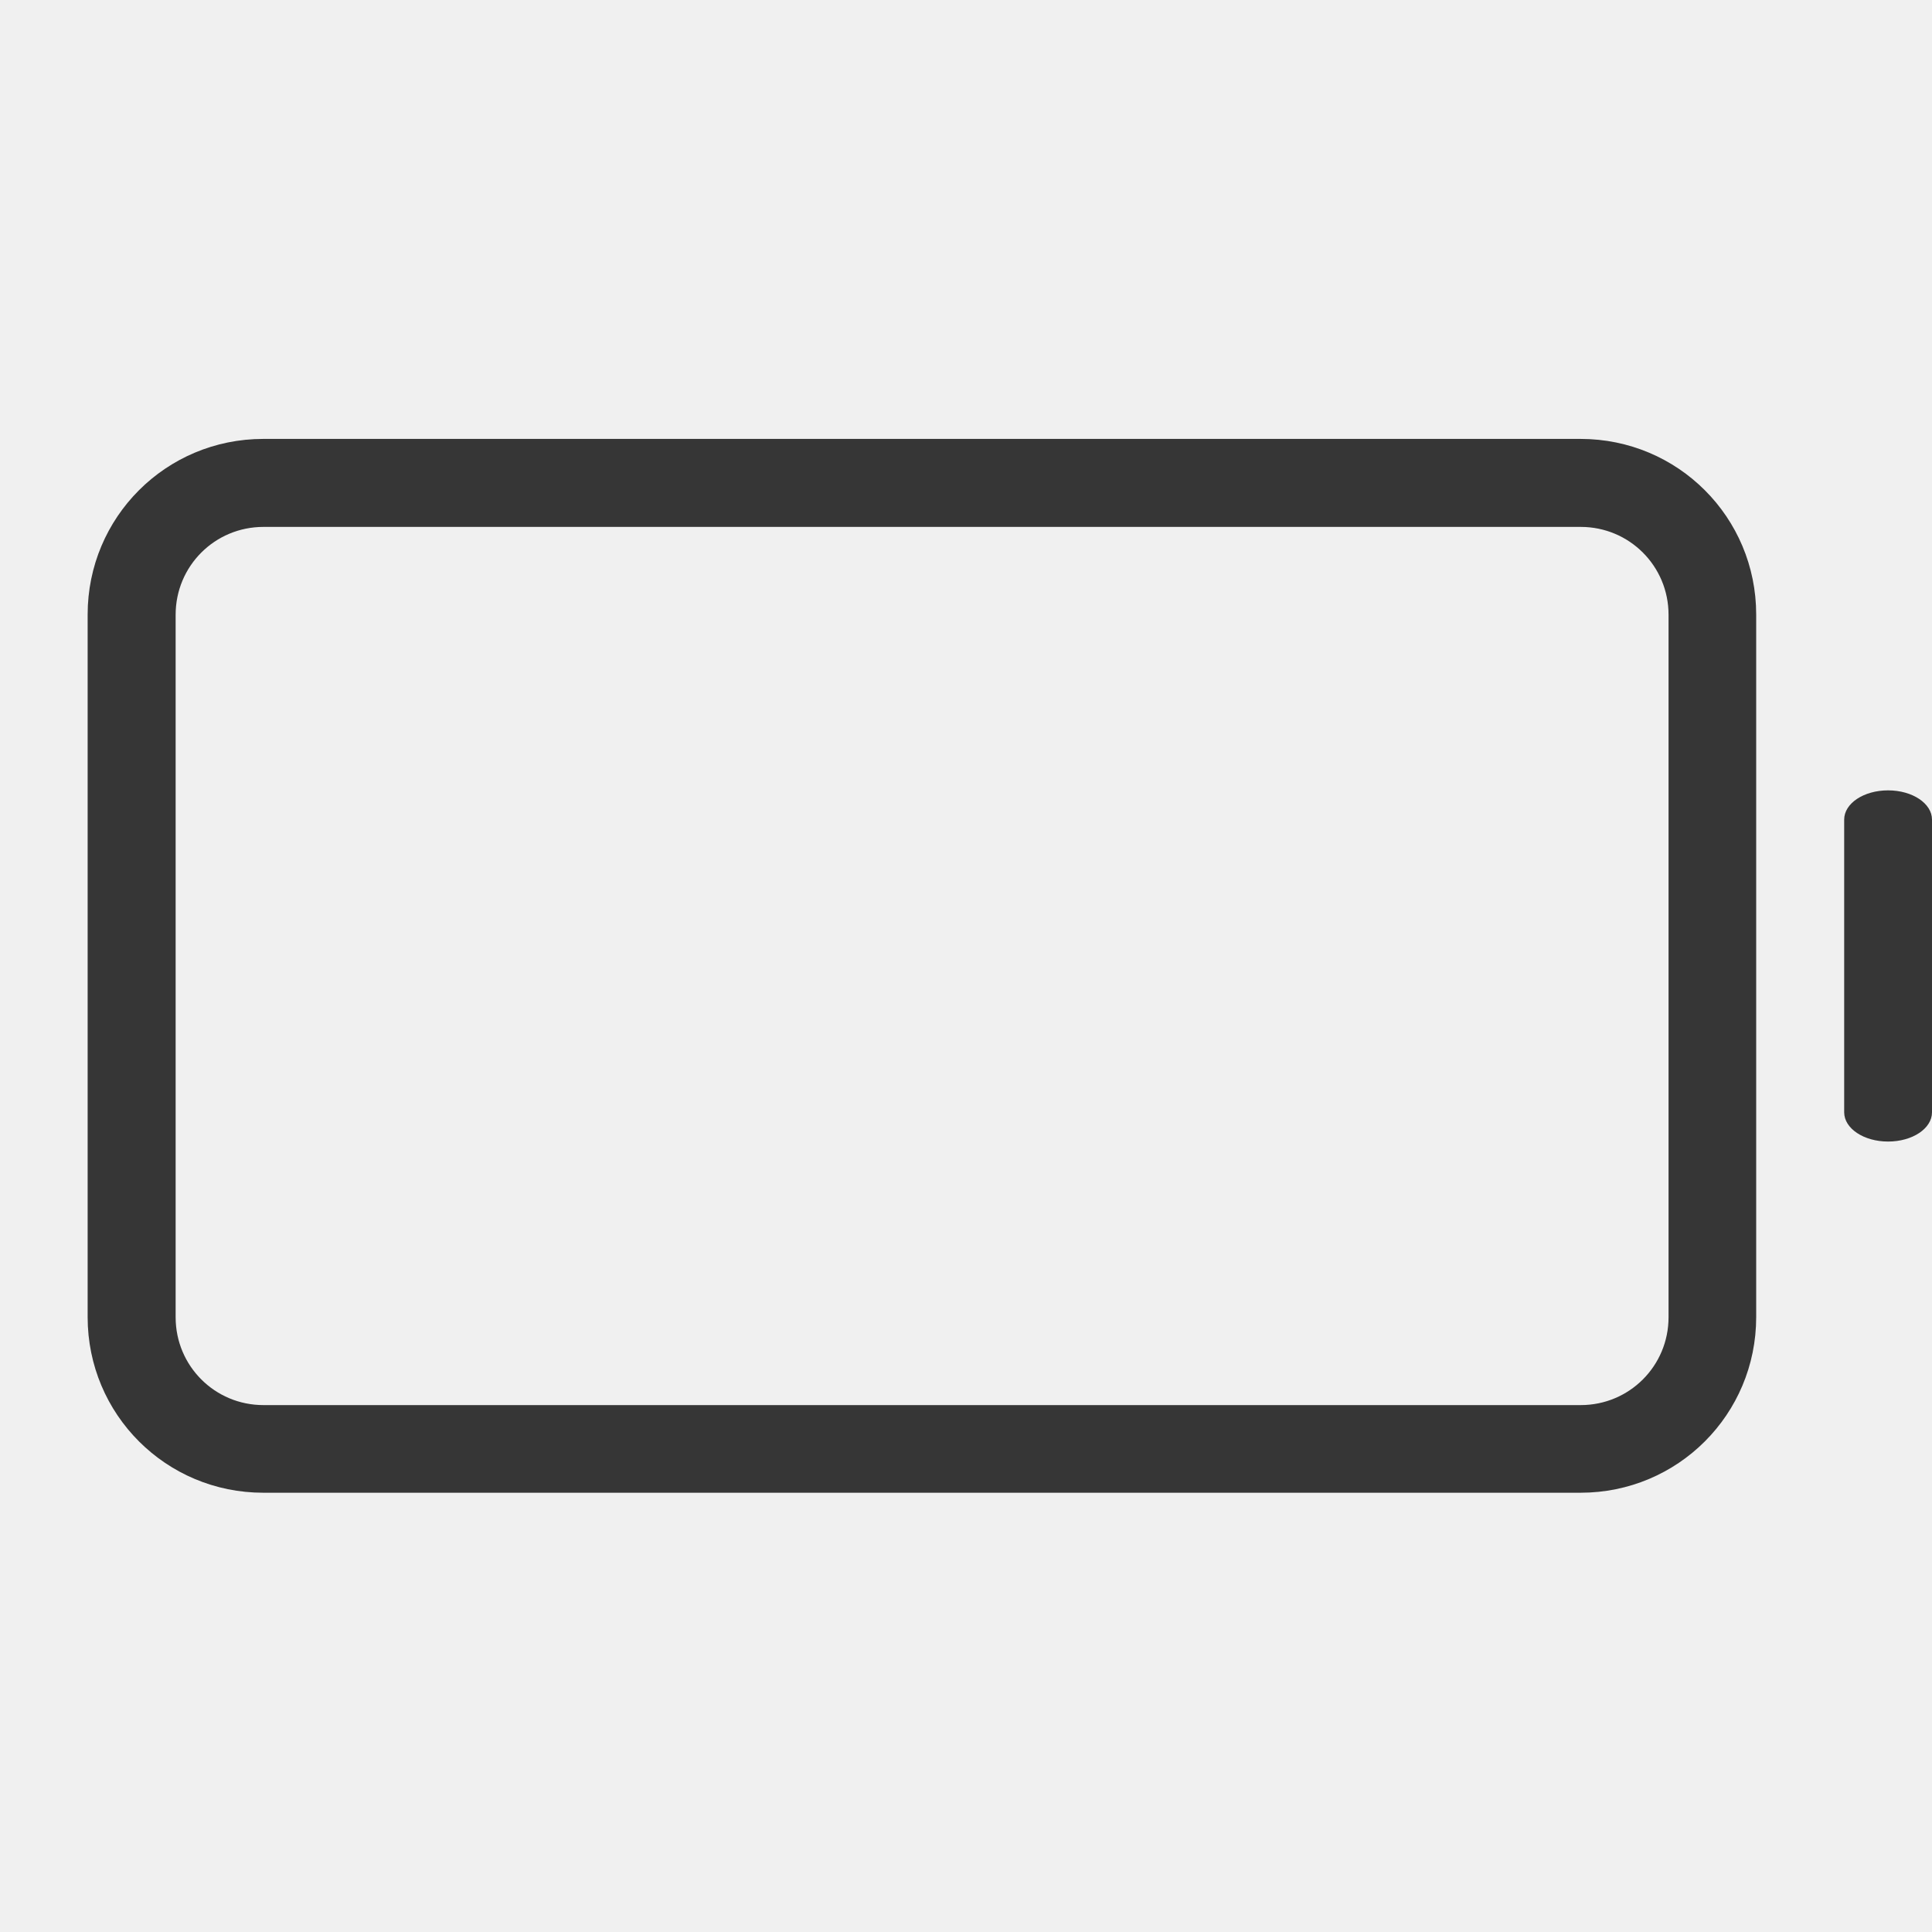
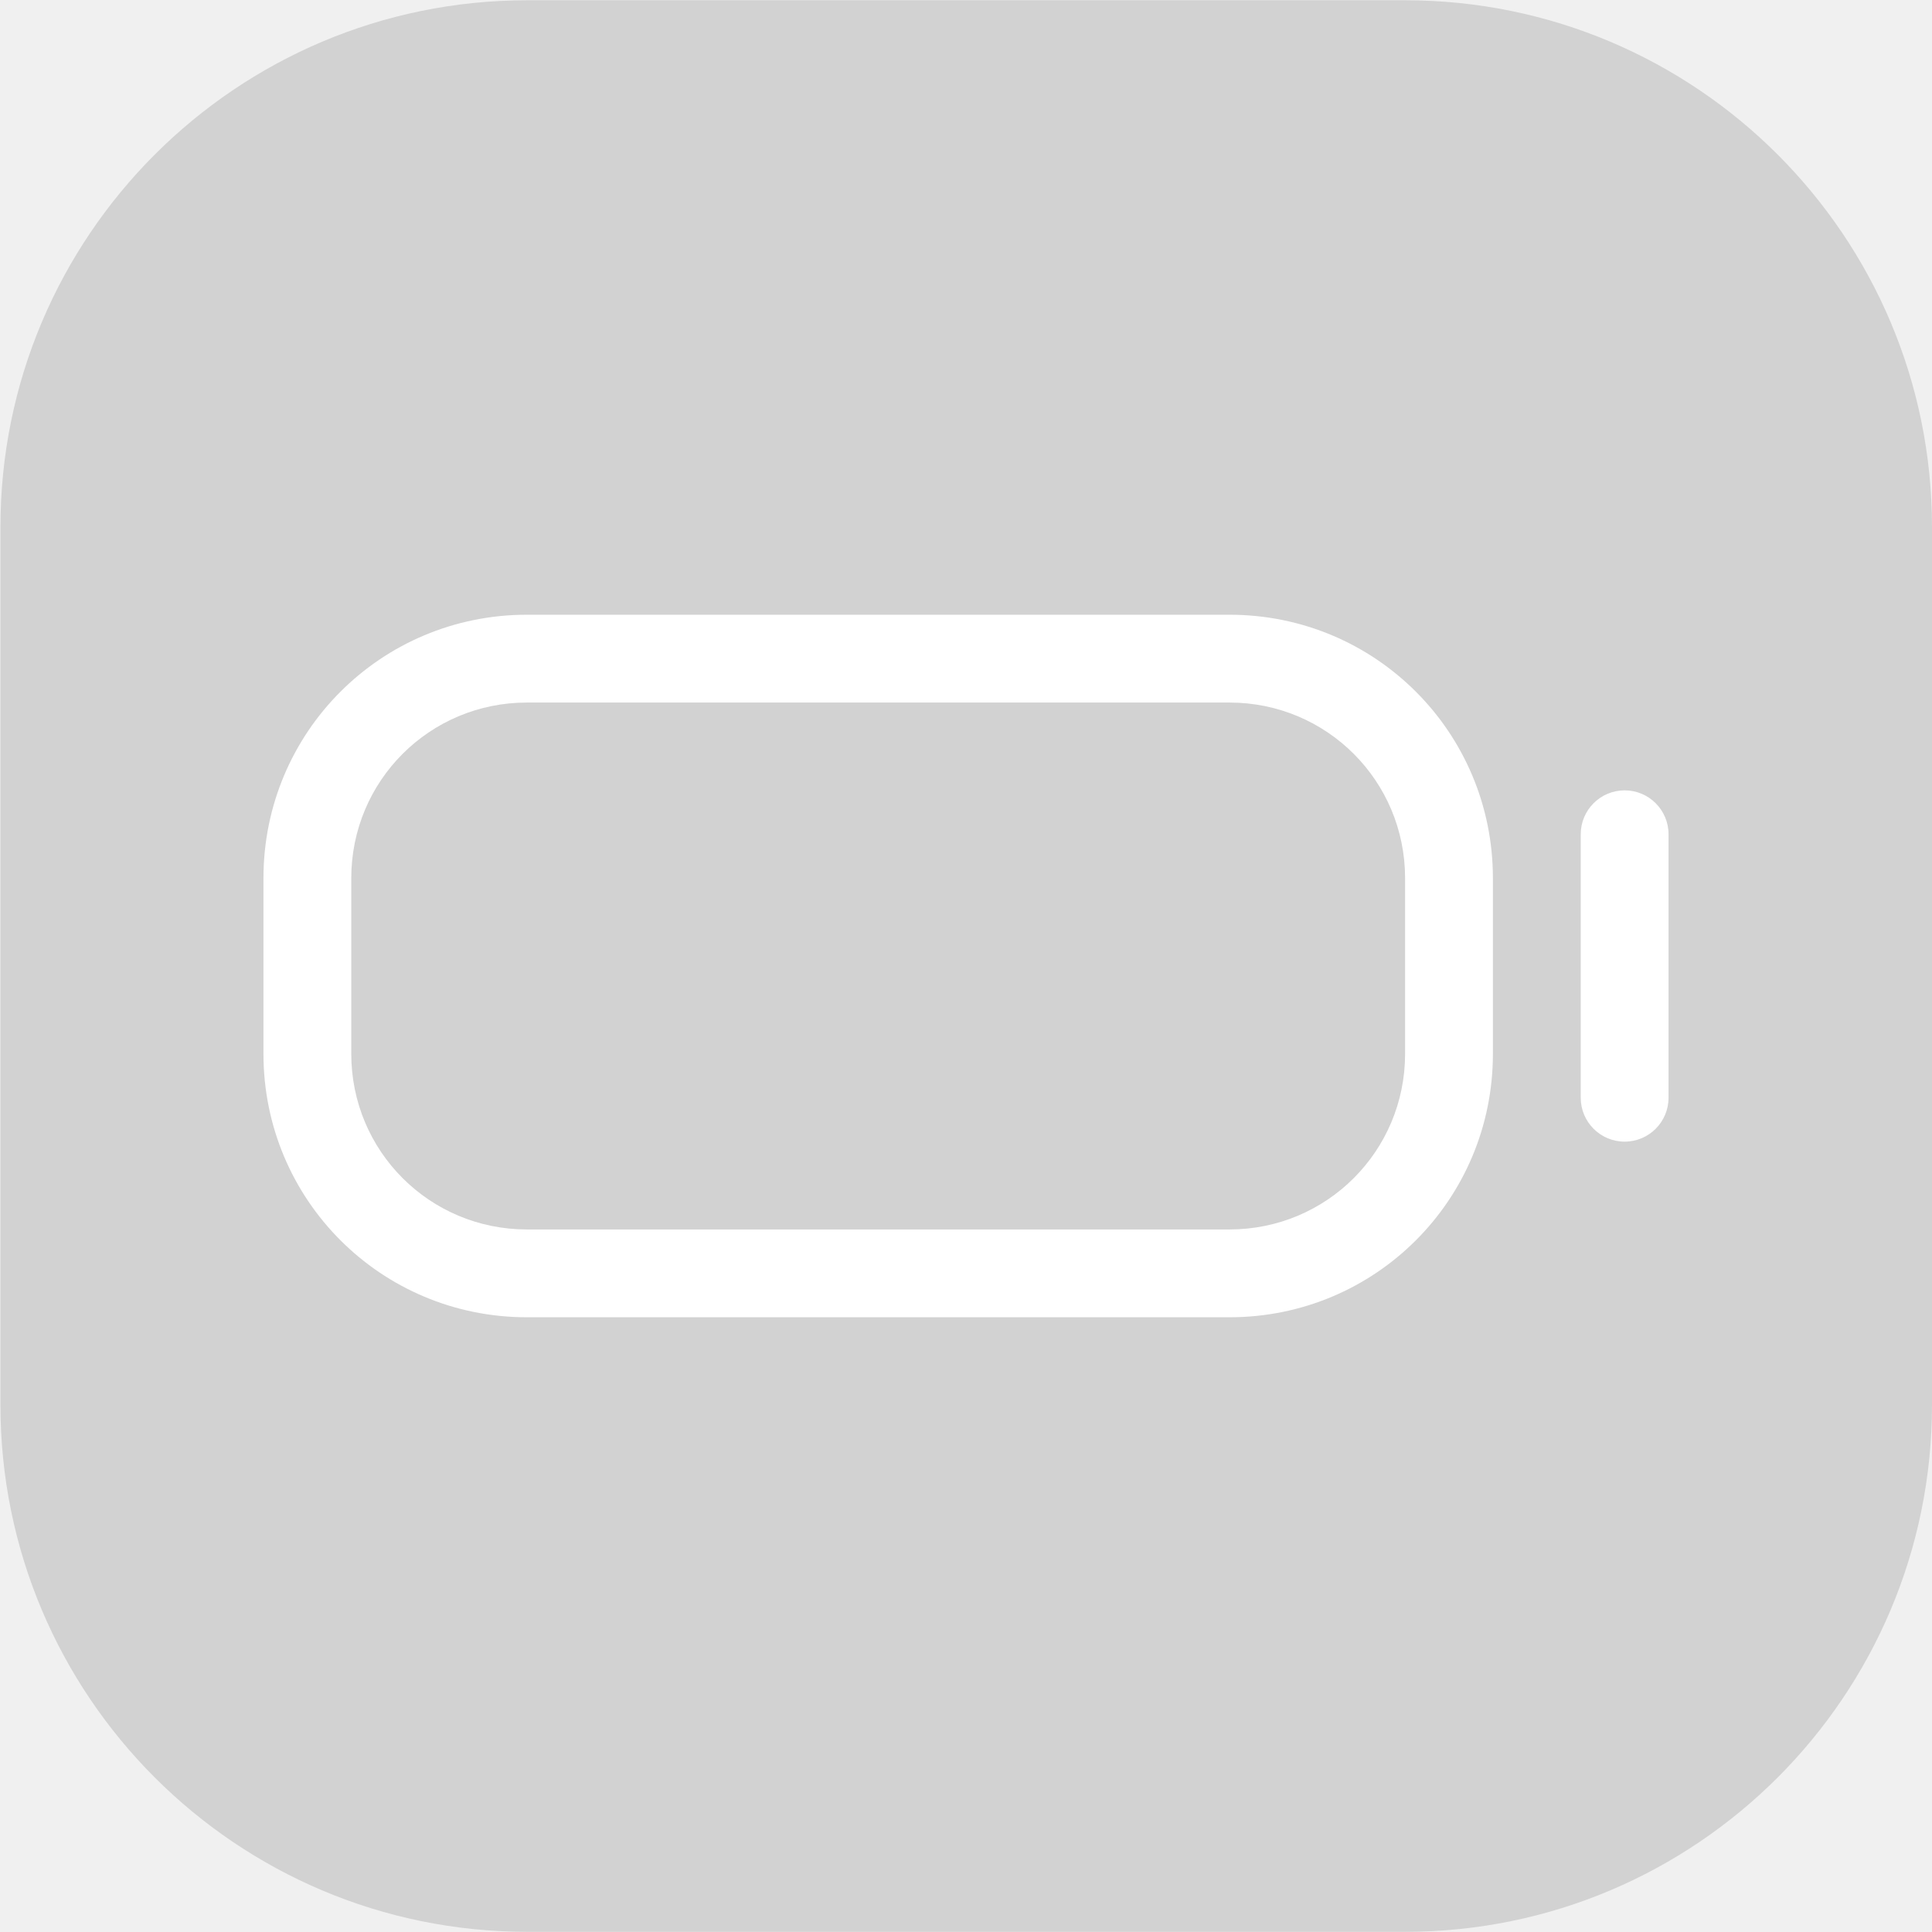
- <svg xmlns="http://www.w3.org/2000/svg" id="svg7229" width="22" height="22" version="1.1">
-   <defs id="defs8">
-     <style id="current-color-scheme" type="text/css">.ColorScheme-Text { color:#363636; } .ColorScheme-Highlight { color:#5294e2; } .ColorScheme-ButtonBackground { color:#5c616c; }</style>
+ <svg xmlns="http://www.w3.org/2000/svg" id="svg120" viewBox="0 0 22 22" version="1.0" height="22" width="22">
+   <defs id="defs5">
+     <style type="text/css" id="current-color-scheme"> .ColorScheme-Text { color:#363636; } </style>
  </defs>
-   <g id="22-22-AcAdapter" transform="translate(-236.54,-397.5)">
-     <path id="rect4185-5" d="m236.54 426.5h22v22h-22z" fill="none" />
-     <path id="path4600" transform="translate(214.54,404.5)" d="m34 30a3 3 0 0 0-2.826 2h-1.174v2h1.176a3 3 0 0 0 2.824 2v-1h2v-1h-2v-2h2v-1h-2z" fill="#4caf50" />
+   <g fill="currentColor" transform="translate(-154.45 -379.51)" class="ColorScheme-Text" id="Fill100">
+     <rect opacity="0" ry="0" rx="0" height="32" width="32" y="336.51" x="189.44" id="rect1022" />
+     <rect ry="2" rx="2" height="10" width="22" y="347.51" x="193.44" id="rect1028" style="fill:#ffffff;fill-opacity:1" />
  </g>
-   <g id="AcAdapter" transform="translate(-166.54,-278.5)">
-     <path id="rect4470" d="m150.54 428.5h32v32h-32z" fill="none" />
-     <g id="g4600">
-       <path id="path4472" transform="translate(214.54,404.5)" d="m-48 37a3 3 0 0 0-2.826 2h-1.174v2h1.176a3 3 0 0 0 2.824 2v-1h2v-1h-2v-2h2v-1h-2z" fill="#4caf50" />
+   <g fill="currentColor" transform="translate(-114.45,-379.51)" class="ColorScheme-Text" id="Fill90">
+     <rect opacity="0" ry="0" rx="0" height="32" width="32" y="336.51" x="189.44" id="rect1042" />
+     <rect ry="2" rx="2" height="10" width="20" y="347.51" x="193.44" id="rect1044" style="fill:#ffffff;fill-opacity:1" />
+   </g>
+   <g fill="currentColor" transform="translate(-79.45,-379.51)" class="ColorScheme-Text" id="Fill80">
+     <rect opacity="0" ry="0" rx="0" height="32" width="32" y="336.51" x="189.44" id="rect1048" />
+     <rect ry="2" rx="2" height="10" width="18" y="347.51" x="193.44" id="rect1050" style="fill:#ffffff;fill-opacity:1" />
+   </g>
+   <g fill="currentColor" transform="translate(-40.45,-379.51)" class="ColorScheme-Text" id="Fill70">
+     <rect opacity="0" ry="0" rx="0" height="32" width="32" y="336.51" x="189.44" id="rect1054" />
+     <rect ry="2" rx="2" height="10" width="16" y="347.51" x="193.44" id="rect1056" style="fill:#ffffff;fill-opacity:1" />
+   </g>
+   <g fill="currentColor" transform="translate(-4.45,-379.51)" class="ColorScheme-Text" id="Fill60">
+     <rect opacity="0" ry="0" rx="0" height="32" width="32" y="336.51" x="189.44" id="rect1060" />
+     <rect ry="2" rx="2" height="10" width="14" y="347.51" x="193.44" id="rect1062" style="fill:#ffffff;fill-opacity:1" />
+   </g>
+   <g fill="currentColor" transform="translate(30.55,-379.51)" class="ColorScheme-Text" id="Fill50">
+     <rect opacity="0" ry="0" rx="0" height="32" width="32" y="336.51" x="189.44" id="rect1066" />
+     <rect ry="2" rx="2" height="10" width="12" y="347.51" x="193.44" id="rect1068" style="fill:#ffffff;fill-opacity:1" />
+   </g>
+   <g fill="currentColor" transform="translate(70.55,-379.51)" class="ColorScheme-Text" id="Fill40">
+     <rect opacity="0" ry="0" rx="0" height="32" width="32" y="336.51" x="189.44" id="rect1072" />
+     <rect ry="2" rx="2" height="10" width="10" y="347.51" x="193.44" id="rect1074" style="fill:#ffffff;fill-opacity:1" />
+   </g>
+   <g fill="currentColor" transform="translate(105.55,-379.51)" class="ColorScheme-Text" id="Fill30">
+     <rect opacity="0" ry="0" rx="0" height="32" width="32" y="336.51" x="189.44" id="rect1078" />
+     <rect ry="2" rx="2" height="10" width="8" y="347.51" x="193.44" id="rect1080" style="fill:#ffffff;fill-opacity:1" />
+   </g>
+   <g fill="currentColor" transform="translate(137.55,-379.51)" class="ColorScheme-Text" id="Fill20">
+     <rect opacity="0" ry="0" rx="0" height="32" width="32" y="336.51" x="189.44" id="rect1084" />
+     <rect ry="2" rx="2" height="10" width="6" y="347.51" x="193.44" id="rect1086" style="fill:#ffffff;fill-opacity:1" />
+   </g>
+   <g fill="currentColor" transform="translate(-210.54,-400.51)" class="ColorScheme-Text" id="battery-ups" style="fill:#ffffff;fill-opacity:1">
+     <g transform="translate(1,27)" id="g297" style="fill:#ffffff;fill-opacity:1">
+       <path opacity="0.5" d="m -139,-36 c -2.216,0 -4,1.784 -4,4 v 6 c 0,2.216 1.784,4 4,4 h 18 c 2.216,0 4,-1.784 4,-4 v -6 c 0,-2.216 -1.784,-4 -4,-4 z m 0,1 h 11 l -7,7 h 5 l -2.5,5 h -6.5 c -1.662,0 -3,-1.338 -3,-3 v -6 c 0,-1.662 1.338,-3 3,-3 z m 11.5,0 h 6.5 c 1.662,0 3,1.338 3,3 v 6 c 0,1.662 -1.338,3 -3,3 h -11 l 7,-7 h -5 z m 11.5,4 v 4 a 2,2 0 0 0 2,-2 2,2 0 0 0 -2,-2 z" transform="translate(213.54,377.51)" id="path275" style="fill:#ffffff;fill-opacity:1" />
+       <path d="m -139,-34 c -1.108,0 -2,0.892 -2,2 v 6 c 0,1.108 0.892,2 2,2 h 5.883 l 1.5,-3 H -135 c -0.891,-3.51e-4 -1.337,-1.077 -0.707,-1.707 l 5.293,-5.293 z m 12.117,0 -1.5,3 h 3.383 c 0.891,3.51e-4 1.337,1.077 0.707,1.707 l -5.293,5.293 h 8.586 c 1.108,0 2,-0.892 2,-2 v -6 c 0,-1.108 -0.892,-2 -2,-2 z" transform="translate(213.54,377.51)" id="rect281" style="fill:#ffffff;fill-opacity:1" />
+     </g>
+     <rect opacity="0" ry="0" rx="0" height="32" width="32" y="359.51" x="69.536" id="rect1110" style="fill:#ffffff;fill-opacity:1" />
+   </g>
+   <g transform="translate(-166.54,-471.51)" id="Unavailable">
+     <path fill="none" d="m118.54 428.5h32v32h-32z" id="rect4480" />
+     <g id="g4580">
+       <rect fill="#f44336" ry="6" rx="6" height="12" width="12" y="446.5" x="139.54" id="rect4577" />
+       <path fill="currentColor" d="m148.36 450.38-0.707-0.707-2.121 2.121-2.121-2.121-0.707 0.707 2.121 2.121-2.121 2.121 0.707 0.707 2.121-2.122 2.121 2.122 0.707-0.707-2.121-2.121z" class="ColorScheme-Text" id="rect4622-0" style="fill:#ffffff;fill-opacity:1" />
    </g>
  </g>
-   <g id="Unavailable" transform="translate(-96.41 -277.67)">
-     <path id="rect4480" d="m118.54 428.5h32v32h-32z" fill="none" />
-     <g id="g4580">
-       <rect id="rect4577" x="128.54" y="439.5" width="10" height="10" rx="5" ry="5" fill="#f44336" />
-       <path id="rect4622-0" class="ColorScheme-Background" d="m136.36 442.38-0.707-0.707-2.121 2.121-2.121-2.121-0.707 0.707 2.121 2.121-2.121 2.121 0.707 0.707 2.121-2.122 2.121 2.122 0.707-0.707-2.121-2.121z" fill="#ffffff" />
+   <g transform="translate(-300.54,-433.51)" id="22-22-Unavailable">
+     <path fill="none" d="m258.54 426.5h22v22h-22z" id="rect4614" />
+     <g id="g4631">
+       <rect fill="#f44336" ry="4.5" rx="4.5" height="9" width="9" y="439.5" x="271.54" id="rect4577-9-1" />
+       <path fill="currentColor" color="#eff0f1" d="m277.89 442.77-0.619-0.619-1.238 1.238-1.238-1.238-0.619 0.619 1.238 1.238-1.238 1.237 0.619 0.619 1.238-1.237 1.237 1.237 0.619-0.619-1.237-1.237z" class="ColorScheme-Text" id="rect4622" style="fill:#ffffff;fill-opacity:1" />
    </g>
  </g>
-   <g id="22-22-Fill100" transform="matrix(3.7795 0 0 3.7795 -215 -202.52)">
-     <rect id="rect203" x="64.823" y="53.583" width="5.821" height="5.821" opacity="0" />
-     <g id="g211" class="ColorScheme-Text" fill="currentColor">
-       <path id="rect209" d="m65.882 55.436h3.44c0.147 0 0.265 0.118 0.265 0.265v1.587c0 0.147-0.118 0.265-0.265 0.265h-3.44c-0.147 0-0.265-0.118-0.265-0.265v-1.587c0-0.147 0.118-0.265 0.265-0.265z" stroke-width="1.24" />
-     </g>
+   <rect style="clip-rule:evenodd;fill:#ffffff;fill-opacity:0;fill-rule:evenodd;stroke-width:0.546;stroke-linejoin:round;stroke-miterlimit:1.414" id="rect817-1" width="22" height="22" x="0.003" y="28.998" />
+   <g id="22-22-Battery">
+     <rect ry="6" y="0.003" x="0.005" height="21.995" width="21.995" id="rect990" style="opacity:0.8;fill:#000000;fill-opacity:0.16;stroke-width:0.471;stroke-linecap:round" />
+     <rect id="rect181" x="-6.7138672e-06" y="9.7656248e-06" width="22" height="22" rx="0" ry="0" opacity="0" style="color:#363636;fill:#363636" />
+     <path d="M 6,7 C 4.338,7 3,8.338 3,10 v 2 c 0,1.662 1.338,3 3,3 h 8 c 1.662,0 3,-1.338 3,-3 V 10 C 17,8.338 15.662,7 14,7 Z m 0,1 h 8 c 1.108,0 2,0.892 2,2 v 2 c 0,1.108 -0.892,2 -2,2 H 6 C 4.892,14 4,13.108 4,12 V 10 C 4,8.892 4.892,8 6,8 Z" id="rect189" style="color:#363636;fill:#ffffff;fill-opacity:1" />
+     <rect ry="0.5" y="9" x="18" height="4" width="1" id="rect979" style="fill:#ffffff;fill-opacity:1;stroke:none;stroke-width:0.816;stroke-linecap:round" />
  </g>
-   <g id="22-22-Unavailable" transform="rotate(90,354.52,124.98)">
-     <path id="rect4614" d="m258.54 426.5h22v22h-22z" fill="none" />
-     <g id="g4631">
-       <rect id="rect4577-9-1" x="265.54" y="434.5" width="8" height="8" rx="4" ry="4" fill="#f44336" />
-       <path id="rect4622" d="m271.66 437.09-0.707-0.707-1.414 1.414-1.414-1.414-0.707 0.707 1.414 1.414-1.414 1.414 0.707 0.707 1.414-1.414 1.414 1.414 0.707-0.707-1.414-1.414z" fill="#ffffff" />
-     </g>
+   <g id="Battery">
+     <path d="m 3,-34 c -2.216,0 -4,1.784 -4,4 v 6 c 0,2.216 1.784,4 4,4 h 18 c 2.216,0 4,-1.784 4,-4 v -6 c 0,-2.216 -1.784,-4 -4,-4 z m 0,1 h 18 c 1.662,0 3,1.338 3,3 v 6 c 0,1.662 -1.338,3 -3,3 H 3 c -1.662,0 -3,-1.338 -3,-3 v -6 c 0,-1.662 1.338,-3 3,-3 z" id="rect168" style="color:#363636;fill:#ffffff;fill-opacity:1" />
+     <rect opacity="0" ry="0" rx="0" height="32" width="32" y="-43" x="-3" id="rect148" style="color:#363636;fill:#363636" />
+     <rect ry="0.5" y="-30" x="26" height="6" width="1" id="rect991" style="fill:#ffffff;fill-opacity:1;stroke:none;stroke-width:0.655;stroke-linecap:round" />
  </g>
-   <g id="Battery" transform="translate(.00056221)">
-     <path id="rect1207" class="ColorScheme-Text" d="m10 115v6h1c0.554 0 1-0.446 1-1v-4c0-0.554-0.446-1-1-1z" fill="currentColor" />
-     <path id="rect1200" class="ColorScheme-Text" d="m-13 111c-1.108 0-2 0.892-2 2v10c0 1.108 0.892 2 2 2h19.999c1.108 0 2-0.892 2-2v-10c0-1.108-0.892-2-2-2zm0 1h19.999c0.554 0 1 0.446 1 1v10c0 0.554-0.446 1-1 1h-19.999c-0.554 0-1-0.446-1-1v-10c0-0.554 0.446-1 1-1z" fill="currentColor" stroke-width="1" />
-     <rect id="rect1184" x="-18" y="102" width="31.999" height="32" opacity="0" stroke-width=".985" />
+   <g id="22-22-Fill100">
+     <rect opacity="0" ry="0" rx="0" height="22" width="22" y="1" x="35" id="rect1029" style="color:#363636;fill:#363636" />
+     <rect ry="1" y="10" x="40" height="4" width="10" id="rect1003" style="fill:#50c850;fill-opacity:1;stroke:none;stroke-linecap:round" />
  </g>
-   <g id="Fill100" transform="translate(-3,-1)">
-     <rect id="rect1222" x="31" y="102" width="31.999" height="32" opacity="0" stroke-width=".985" />
-     <path id="rect1218" class="ColorScheme-Text" d="m37 113h17.999c0.554 0 1 0.446 1 1v8c0 0.554-0.446 1-1 1h-17.999c-0.554 0-1-0.446-1-1v-8c0-0.554 0.446-1 1-1z" fill="currentColor" />
+   <g id="22-22-Fill90" transform="translate(22)">
+     <rect style="color:#363636;fill:#363636" id="rect1011" x="35" y="1" width="22" height="22" rx="0" ry="0" opacity="0" />
+     <rect style="fill:#50c850;fill-opacity:1;stroke:none;stroke-width:0.949;stroke-linecap:round" id="rect1013" width="9" height="4" x="40" y="10" ry="1" />
  </g>
-   <g id="22-22-Battery">
-     <rect id="rect60" x="-.001" y="-.003" width="22" height="22" opacity="0" />
-     <path id="path62" class="ColorScheme-Text" d="m2.998 4.998c-1.108-1.13e-5 -2 0.892-2 2v8c0 1.108 0.892 2 2 2h15c1.108 1.1e-5 2-0.892 2-2v-8c0-1.108-0.892-2-2-2zm0.002 1.002h15c0.554 0 1 0.446 1 1v8c0 0.554-0.446 1-1 1h-15c-0.554 0-1-0.446-1-1v-8c0-0.554 0.446-1 1-1z" fill="currentColor" />
-     <path id="rect1009" class="ColorScheme-Text" d="m21.5 9c0.277 0 0.5 0.149 0.5 0.333v3.333c0 0.185-0.223 0.333-0.5 0.333s-0.5-0.149-0.5-0.333v-3.333c0-0.185 0.223-0.333 0.5-0.333z" fill="currentColor" />
+   <g transform="translate(46)" id="22-22-Fill80">
+     <rect opacity="0" ry="0" rx="0" height="22" width="22" y="1" x="35" id="rect1017" style="color:#363636;fill:#363636" />
+     <rect ry="1" y="10" x="40" height="4" width="8" id="rect1019" style="fill:#50c850;fill-opacity:1;stroke:none;stroke-width:0.894;stroke-linecap:round" />
  </g>
-   <g id="22-22-Fill90" transform="matrix(3.7795 0 0 3.7795 -180 -202.52)">
-     <rect id="rect1079" x="64.823" y="53.583" width="5.821" height="5.821" opacity="0" />
-     <g id="g1083" class="ColorScheme-Text" fill="currentColor">
-       <path id="path1081" d="m65.882 55.436h3.175v2.117h-3.175c-0.147 0-0.265-0.118-0.265-0.265v-1.587c0-0.147 0.118-0.265 0.265-0.265z" />
-     </g>
+   <g id="22-22-Fill70" transform="translate(70)">
+     <rect style="color:#363636;fill:#363636" id="rect1023" x="35" y="1" width="22" height="22" rx="0" ry="0" opacity="0" />
+     <rect style="fill:#50c850;fill-opacity:1;stroke:none;stroke-width:0.837;stroke-linecap:round" id="rect1025" width="7" height="4" x="40" y="10" ry="1" />
  </g>
-   <g id="22-22-Fill80" transform="matrix(3.7795 0 0 3.7795 -150 -202.52)">
-     <rect id="rect1087" x="64.823" y="53.583" width="5.821" height="5.821" opacity="0" />
-     <g id="g1091" class="ColorScheme-Text" fill="currentColor">
-       <path id="path1089" d="m65.882 55.436h2.646l0.265 2.117h-2.91c-0.147 0-0.265-0.118-0.265-0.265v-1.587c0-0.147 0.118-0.265 0.265-0.265z" />
-     </g>
+   <g transform="translate(94)" id="22-22-Fill60">
+     <rect opacity="0" ry="0" rx="0" height="22" width="22" y="1" x="35" id="rect1030" style="color:#363636;fill:#363636" />
+     <rect ry="1" y="10" x="40" height="4" width="6" id="rect1032" style="fill:#50c850;fill-opacity:1;stroke:none;stroke-width:0.775;stroke-linecap:round" />
  </g>
-   <g id="22-22-Fill70" transform="matrix(3.7795 0 0 3.7795 -120 -202.52)">
-     <rect id="rect1095" x="64.823" y="53.583" width="5.821" height="5.821" opacity="0" />
-     <g id="g1099" class="ColorScheme-Text" fill="currentColor">
-       <path id="path1097" d="m65.882 55.436h2.381v2.117l-2.381-1e-6c-0.147 0-0.265-0.118-0.265-0.265v-1.587c0-0.147 0.118-0.265 0.265-0.265z" />
-     </g>
+   <g id="22-22-Fill50" transform="translate(118)" style="fill:#b4faff;fill-opacity:1">
+     <rect style="color:#363636;fill:#b4faff;fill-opacity:1" id="rect1037" x="35" y="1" width="22" height="22" rx="0" ry="0" opacity="0" />
+     <rect style="fill:#50c850;fill-opacity:1;stroke:none;stroke-width:0.707;stroke-linecap:round" id="rect1039" width="5" height="4" x="40" y="10" ry="1" />
  </g>
-   <g id="22-22-Fill60" transform="matrix(3.7795 0 0 3.7795 -89.999 -202.52)">
-     <rect id="rect1103" x="64.823" y="53.583" width="5.821" height="5.821" opacity="0" />
-     <g id="g1107" class="ColorScheme-Text" fill="currentColor">
-       <path id="path1105" d="m65.881 55.436h1.851l0.265 2.117h-2.117c-0.147 0-0.265-0.118-0.265-0.265v-1.587c0-0.147 0.118-0.265 0.265-0.265z" />
-     </g>
+   <g style="fill:#b4faff;fill-opacity:1" transform="translate(142)" id="22-22-Fill40">
+     <rect opacity="0" ry="0" rx="0" height="22" width="22" y="1" x="35" id="rect1043" style="color:#363636;fill:#b4faff;fill-opacity:1" />
+     <rect ry="1" y="10" x="40" height="4" width="4" id="rect1045" style="fill:#50c850;fill-opacity:1;stroke:none;stroke-width:0.632;stroke-linecap:round" />
  </g>
-   <g id="22-22-Fill50" transform="matrix(3.7795 0 0 3.7795 -54 -202.52)">
-     <rect id="rect1111" x="64.823" y="53.583" width="5.821" height="5.821" opacity="0" />
-     <g id="g1115" class="ColorScheme-Text" fill="currentColor">
-       <path id="path1113" d="m65.882 55.436h1.587v2.117h-1.587c-0.147 0-0.265-0.118-0.265-0.265v-1.587c0-0.147 0.118-0.265 0.265-0.265z" />
-     </g>
+   <g id="22-22-Fill30" transform="translate(166)" style="fill:#b4faff;fill-opacity:1">
+     <rect style="color:#363636;fill:#b4faff;fill-opacity:1" id="rect1049" x="35" y="1" width="22" height="22" rx="0" ry="0" opacity="0" />
+     <rect style="fill:#50c850;fill-opacity:1;stroke:none;stroke-width:0.548;stroke-linecap:round" id="rect1051" width="3" height="4" x="40" y="10" ry="1" />
  </g>
-   <g id="22-22-Fill40" transform="matrix(3.7795 0 0 3.7795 -24.999 -202.52)">
-     <rect id="rect1119" x="64.823" y="53.583" width="5.821" height="5.821" opacity="0" />
-     <g id="g1123" class="ColorScheme-Text" fill="currentColor">
-       <path id="path1121" d="m65.882 55.436 1.058-0.002 0.265 2.118-1.323 8.07e-4c-0.147 8.9e-5 -0.265-0.118-0.265-0.265v-1.587c0-0.147 0.118-0.265 0.265-0.265z" />
-     </g>
+   <g style="fill:#b4faff;fill-opacity:1" transform="translate(190)" id="22-22-Fill20">
+     <rect opacity="0" ry="0" rx="0" height="22" width="22" y="1" x="35" id="rect1055" style="color:#363636;fill:#b4faff;fill-opacity:1" />
+     <rect ry="1" y="10" x="40" height="4" width="2" id="rect1057" style="fill:#50c850;fill-opacity:1;stroke:none;stroke-width:0.447;stroke-linecap:round" />
  </g>
-   <g id="22-22-Fill30" transform="matrix(3.7795 0 0 3.7795 5.9999 -202.52)">
-     <rect id="rect1127" x="64.823" y="53.583" width="5.821" height="5.821" opacity="0" />
-     <g id="g1131" class="ColorScheme-Text" fill="currentColor">
-       <path id="path1129" d="m65.882 55.436 0.794-8.07e-4 7.97e-4 2.118-0.795 2.6e-5c-0.147 5e-6 -0.265-0.118-0.265-0.265v-1.587c0-0.147 0.118-0.265 0.265-0.265z" stroke-width="1.24" />
-     </g>
+   <g id="22-22-Fill10" transform="translate(0,-23)">
+     <rect style="opacity:0.8;fill:#000000;fill-opacity:0.16;stroke-width:0.471;stroke-linecap:round" id="rect1061" width="21.995" height="21.995" x="249.005" y="24.003" ry="6" />
+     <rect style="color:#363636;fill:#363636" opacity="0" ry="0" rx="0" height="22" width="22" y="24" x="249" id="rect1063" />
+     <path style="color:#363636;fill:#ff4d62;fill-opacity:1" id="path1065" d="m 255,31 c -1.662,0 -3,1.338 -3,3 v 2 c 0,1.662 1.338,3 3,3 h 8 c 1.662,0 3,-1.338 3,-3 v -2 c 0,-1.662 -1.338,-3 -3,-3 z m 0,1 h 8 c 1.108,0 2,0.892 2,2 v 2 c 0,1.108 -0.892,2 -2,2 h -8 c -1.108,0 -2,-0.892 -2,-2 v -2 c 0,-1.108 0.892,-2 2,-2 z" />
+     <rect style="fill:#ff4d62;fill-opacity:1;stroke:none;stroke-width:0.816;stroke-linecap:round" id="rect1067" width="1" height="4" x="267" y="33" ry="0.5" />
+     <rect style="fill:#ff4d62;fill-opacity:1;stroke:none;stroke-width:0.447;stroke-linecap:round" id="rect1073" width="2" height="4" x="254" y="33" ry="1" />
  </g>
-   <g id="22-22-Fill20" transform="matrix(3.7795 0 0 3.7795 37.997 -202.52)">
-     <rect id="rect1135" x="64.823" y="53.583" width="5.821" height="5.821" opacity="0" />
-     <g id="g1139" class="ColorScheme-Text" fill="currentColor">
-       <path id="path1137" d="m65.882 55.436 0.265-8.07e-4 0.265 2.118-0.53 2.6e-5c-0.147 7e-6 -0.265-0.118-0.265-0.265v-1.587c0-0.147 0.118-0.265 0.265-0.265z" fill="#d95252" stroke-width="1.24" />
-     </g>
+   <g id="22-22-Fill0" transform="translate(-7.000007,-23)">
+     <rect ry="6" y="24.003" x="280.005" height="21.995" width="21.995" id="rect1083" style="opacity:0.8;fill:#000000;fill-opacity:0.16;stroke-width:0.471;stroke-linecap:round" />
+     <rect id="rect1085" x="280" y="24" width="22" height="22" rx="0" ry="0" opacity="0" style="color:#363636;fill:#363636" />
+     <path d="m 286,31 c -1.662,0 -3,1.338 -3,3 v 2 c 0,1.662 1.338,3 3,3 h 8 c 1.662,0 3,-1.338 3,-3 v -2 c 0,-1.662 -1.338,-3 -3,-3 z m 0,1 h 8 c 1.108,0 2,0.892 2,2 v 2 c 0,1.108 -0.892,2 -2,2 h -8 c -1.108,0 -2,-0.892 -2,-2 v -2 c 0,-1.108 0.892,-2 2,-2 z" id="path1087" style="color:#363636;fill:#ff4d62;fill-opacity:1" />
+     <rect ry="0.5" y="33" x="298" height="4" width="1" id="rect1089" style="fill:#ff4d62;fill-opacity:1;stroke:none;stroke-width:0.816;stroke-linecap:round" />
  </g>
-   <g id="22-22-Fill10" transform="matrix(3.7795 0 0 3.7795 69.997 -202.52)">
-     <rect id="rect1143" x="64.823" y="53.583" width="5.821" height="5.821" opacity="0" />
-     <g id="g1147" class="ColorScheme-Text" fill="currentColor">
-       <path id="path1145" d="m65.882 55.436v2.117c-0.147 4.53e-4 -0.265-0.118-0.265-0.265v-1.587c0-0.147 0.118-0.265 0.265-0.265z" fill="#d95252" stroke-width="1.24" />
-     </g>
+   <g id="Fill10">
+     <path fill="#ff4d62" d="m 364.99,-34 c -2.216,0 -4,1.784 -4,4 v 6 c 0,2.216 1.784,4 4,4 h 18 c 2.216,0 4,-1.784 4,-4 v -6 c 0,-2.216 -1.784,-4 -4,-4 z m 0,1 h 18 c 1.662,0 3,1.338 3,3 v 6 c 0,1.662 -1.338,3 -3,3 h -18 c -1.662,0 -3,-1.338 -3,-3 v -6 c 0,-1.662 1.338,-3 3,-3 z" id="path245" />
+     <rect opacity="0" ry="0" rx="0" height="32" width="32" y="-43" x="358.99" id="rect247" />
+     <rect fill="#ff4d62" ry="2" height="10" width="4" y="-32" x="362.99" id="rect251" />
+     <rect ry="0.5" y="-30" x="388" height="6" width="1" id="rect1111" style="fill:#ff4d62;fill-opacity:1;stroke:none;stroke-width:0.926;stroke-linecap:round" />
  </g>
-   <g id="22-22-Fill0" transform="translate(344 -.99971)">
-     <rect id="rect1151" x="-.001" y="-.003" width="22" height="22" opacity="0" stroke-width=".677" />
-     <path id="path1153" d="m2.998 4.998c-1.108-1.13e-5 -2 0.892-2 2v8c0 1.108 0.892 2 2 2h15c1.108 1.1e-5 2-0.892 2-2v-8c0-1.108-0.892-2-2-2zm0.002 1.002h15c0.554 0 1 0.446 1 1v8c0 0.554-0.446 1-1 1h-15c-0.554 0-1-0.446-1-1v-8c0-0.554 0.446-1 1-1z" fill="#d95252" stroke-width="3.78" />
-     <path id="path1155" d="m21.5 9c0.277 0 0.5 0.149 0.5 0.333v3.334c0 0.185-0.223 0.333-0.5 0.333s-0.5-0.149-0.5-0.333v-3.334c0-0.185 0.223-0.333 0.5-0.333z" fill="#d95252" stroke-width=".817" />
+   <g id="Fill0">
+     <path fill="#ff4d62" d="m 408.99,-34 c -2.216,0 -4,1.784 -4,4 v 6 c 0,2.216 1.784,4 4,4 h 18 c 2.216,0 4,-1.784 4,-4 v -6 c 0,-2.216 -1.784,-4 -4,-4 z m 0,1 h 18 c 1.662,0 3,1.338 3,3 v 6 c 0,1.662 -1.338,3 -3,3 h -18 c -1.662,0 -3,-1.338 -3,-3 v -6 c 0,-1.662 1.338,-3 3,-3 z" id="path255" />
+     <rect opacity="0" ry="0" rx="0" height="32" width="32" y="-43" x="402.99" id="rect257" />
+     <rect style="fill:#ff4d62;fill-opacity:1;stroke:none;stroke-width:0.926;stroke-linecap:round" id="rect1113" width="1" height="6" x="432" y="-30" ry="0.5" />
  </g>
-   <g id="22-22-battery-ups" transform="translate(-34)">
-     <rect id="rect1159" x="99" y="29" width="22" height="22" opacity="0" stroke-width=".677" />
-     <path id="path1161" d="m102 34.001c-1.108-1.1e-5 -2 0.892-2 2v8c0 1.108 0.892 2 2 2h15c1.108 1.1e-5 2-0.892 2-2v-8c0-1.108-0.892-2-2-2zm2e-3 1.002h15c0.554 0 1 0.446 1 1v8c0 0.554-0.446 1-1 1h-15c-0.554 0-1-0.446-1-1v-8c0-0.554 0.446-1 1-1z" fill="#4caf50" stroke-width="3.78" />
-     <path id="path1163" d="m120.5 38c0.277 0 0.5 0.149 0.5 0.334v3.338c0 0.185-0.223 0.334-0.5 0.334s-0.5-0.149-0.5-0.334v-3.338c0-0.185 0.223-0.334 0.5-0.334z" fill="#4caf50" stroke-width=".817" />
-     <g id="g1171" class="ColorScheme-Text" transform="matrix(3.7795 0 0 3.7795 -146 -173.52)" fill="currentColor">
-       <path id="path1169" transform="matrix(.26459 0 0 .26459 38.629 45.911)" d="m103 36c-0.554 0-1 0.446-1 1v6c0 0.554 0.446 1 1 1h13c0.554 0 1-0.446 1-1v-6c0-0.554-0.446-1-1-1zm8 1v1h2v1h-2v2h2v1h-2v1a3 3 0 0 1-2.824-2h-1.176v-2h1.174a3 3 0 0 1 2.826-2z" fill="#4caf50" stroke-width="4.688" />
-     </g>
+   <g transform="translate(-264.5357,-407.0109)" id="22-22-AcAdapter">
+     <rect ry="0" rx="0" y="406.505" x="183.536" height="22" width="22" id="rect960" style="opacity:0;fill:#323232;fill-opacity:1;fill-rule:evenodd;stroke:none;stroke-width:1;stroke-linecap:round;stroke-linejoin:round;stroke-miterlimit:4;stroke-dasharray:none;stroke-opacity:1;paint-order:normal" />
+     <path style="fill:#ffffff;fill-opacity:1;stroke:none;stroke-width:1.09px;stroke-linecap:butt;stroke-linejoin:miter;stroke-opacity:1" d="m 195.715,412.011 -6.539,7 h 4.359 l -2.154,4.988 6.514,-6.988 h -4.359 z" id="path968" />
  </g>
-   <g id="Fill90" transform="translate(46.999 -1)">
-     <rect id="rect1239" x="31" y="102" width="31.999" height="32" opacity="0" stroke-width=".985" />
-     <path id="path1241" class="ColorScheme-Text" d="m37.001 113h16.999v10h-16.999c-0.554 0-1-0.446-1-1v-8c0-0.554 0.446-1 1-1z" fill="currentColor" />
+   <g transform="translate(-274.5357,-378.505)" id="AcAdapter">
+     <rect ry="0" rx="0" y="336.505" x="188.536" height="32" width="32" id="rect947" style="opacity:0;fill:#323232;fill-opacity:1;fill-rule:evenodd;stroke:none;stroke-width:1;stroke-linecap:round;stroke-linejoin:round;stroke-miterlimit:4;stroke-dasharray:none;stroke-opacity:1;paint-order:normal" />
+     <path id="path955" d="m 206.536,345.505 -8,8 h 5 l -3,6 8,-8 h -5 z" style="fill:#50c850;fill-opacity:1;stroke:none;stroke-width:1px;stroke-linecap:butt;stroke-linejoin:miter;stroke-opacity:1" />
  </g>
-   <g id="Fill80" transform="translate(86.999 -1)">
-     <rect id="rect1245" x="31" y="102" width="31.999" height="32" opacity="0" stroke-width=".985" />
-     <path id="path1247" class="ColorScheme-Text" d="m37.001 113h14l1 10h-15c-0.554 0-1-0.446-1-1v-8c0-0.554 0.446-1 1-1z" fill="currentColor" />
-   </g>
-   <g id="Fill70" transform="translate(127 -1)">
-     <rect id="rect1251" x="31" y="102" width="31.999" height="32" opacity="0" stroke-width=".985" />
-     <path id="path1253" class="ColorScheme-Text" d="m37 113h13l-5e-4 10h-13c-0.554 0-1-0.446-1-1v-8c0-0.554 0.446-1 1-1z" fill="currentColor" />
-   </g>
-   <g id="Fill60" transform="translate(169 -1)">
-     <rect id="rect1257" x="31" y="102" width="31.999" height="32" opacity="0" stroke-width=".985" />
-     <path id="path1259" class="ColorScheme-Text" d="m37 113h10l1 10h-11c-0.554 0-1-0.446-1-1v-8c0-0.554 0.446-1 1-1z" fill="currentColor" />
-   </g>
-   <g id="Fill50" transform="translate(208 -1)">
-     <rect id="rect1264" x="31" y="102" width="31.999" height="32" opacity="0" stroke-width=".985" />
-     <path id="path1266" class="ColorScheme-Text" d="m37 113h9l-5e-4 10h-8.999c-0.554 0-1-0.446-1-1v-8c0-0.554 0.446-1 1-1z" fill="currentColor" />
-   </g>
-   <g id="Fill40" transform="translate(244 -1)">
-     <rect id="rect1270" x="31" y="102" width="31.999" height="32" opacity="0" stroke-width=".985" />
-     <path id="path1272" class="ColorScheme-Text" d="m37 113h6l1 10h-7c-0.554 0-1-0.446-1-1v-8c0-0.554 0.446-1 1-1z" fill="currentColor" />
-   </g>
-   <g id="Fill30" transform="translate(283 -1)">
-     <rect id="rect1282" x="31" y="102" width="31.999" height="32" opacity="0" stroke-width=".985" />
-     <path id="path1284" class="ColorScheme-Text" d="m37 113h5l-5e-4 10h-4.999c-0.554 0-1-0.446-1-1v-8c0-0.554 0.446-1 1-1z" fill="currentColor" />
-   </g>
-   <g id="Fill20" transform="translate(320 -1)">
-     <rect id="rect1288" x="31" y="102" width="31.999" height="32" opacity="0" stroke-width=".985" />
-     <path id="path1290" d="m37 113h2l1 10h-3c-0.554 0-1-0.446-1-1v-8c0-0.554 0.446-1 1-1z" fill="#d95252" />
-   </g>
-   <g id="Fill10" transform="translate(356 -1)">
-     <rect id="rect1300" x="31" y="102" width="31.999" height="32" opacity="0" stroke-width=".985" />
-     <path id="path1302" d="m37 113h0.999l-5e-4 10h-0.999c-0.554 0-1-0.446-1-1v-8c0-0.554 0.446-1 1-1z" fill="#d95252" />
-   </g>
-   <g id="Fill0" transform="translate(445 -3)">
-     <path id="path1306" d="m10 115v6h1c0.554 0 1-0.446 1-1v-4c0-0.554-0.446-1-1-1z" fill="#d95252" />
-     <path id="path1308" d="m-13 111c-1.108 0-2 0.892-2 2v10c0 1.108 0.892 2 2 2h19.999c1.108 0 2-0.892 2-2v-10c0-1.108-0.892-2-2-2zm0 1h19.999c0.554 0 1 0.446 1 1v10c0 0.554-0.446 1-1 1h-19.999c-0.554 0-1-0.446-1-1v-10c0-0.554 0.446-1 1-1z" fill="#d95252" />
-     <rect id="rect1310" x="-18" y="102" width="31.999" height="32" opacity="0" />
-   </g>
-   <g id="battery-ups" transform="translate(1,4)">
-     <path id="path1314" d="m139 161v6h1c0.554 0 1-0.446 1-1v-4c0-0.554-0.446-1-1-1z" fill="#4caf50" />
-     <path id="path1316" d="m116 157c-1.108 0-2 0.892-2 2v10c0 1.108 0.892 2 2 2h20c1.108 0 2-0.892 2-2v-10c0-1.108-0.892-2-2-2zm0 1h20c0.554 0 1 0.446 1 1v10c0 0.554-0.446 1-1 1h-20c-0.554 0-1-0.446-1-1v-10c0-0.554 0.446-1 1-1z" fill="#4caf50" />
-     <rect id="rect1318" x="111" y="148" width="32" height="32" opacity="0" />
-     <path id="path1327" d="m117 159c-0.554 0-1 0.446-1 1v8c0 0.554 0.446 1 1 1h18c0.554 0 1-0.446 1-1v-8c0-0.554-0.446-1-1-1zm10 2v1h2v1h-2v2h2v1h-2v1a3 3 0 0 1-2.824-2h-1.176v-2h1.174a3 3 0 0 1 2.826-2z" fill="#4caf50" />
+   <g id="22-22-battery-ups" transform="translate(0,-27)">
+     <rect style="opacity:0.8;fill:#000000;fill-opacity:0.16;stroke-width:0.471;stroke-linecap:round" id="rect1149" width="21.995" height="21.995" x="-124.995" y="26.003" ry="6" />
+     <rect style="color:#363636;fill:#363636" opacity="0" ry="0" rx="0" height="22" width="22" y="26" x="-125" id="rect1151" />
+     <path d="m -119,33 c -1.662,0 -3,1.338 -3,3 v 2 c 0,1.662 1.338,3 3,3 h 1.615 l 0.432,-1 H -119 c -0.741,0 -1.379,-0.404 -1.725,-1 h -0.938 l 0.689,-0.738 C -120.984,38.175 -121,38.09 -121,38 v -2 c 0,-1.108 0.892,-2 2,-2 h 2.008 l 0.936,-1 z m 6.398,0 -0.436,1 H -111 c 0.741,0 1.379,0.404 1.725,1 h 0.934 l -0.686,0.734 C -109.016,35.822 -109,35.909 -109,36 v 2 c 0,1.108 -0.892,2 -2,2 h -2.002 l -0.932,1 H -111 c 1.662,0 3,-1.338 3,-3 v -2 c 0,-1.662 -1.338,-3 -3,-3 z" style="color:#363636;fill:#ffffff;fill-opacity:1" id="path1153" />
+     <rect style="fill:#ffffff;fill-opacity:1;stroke:none;stroke-width:0.816;stroke-linecap:round" id="rect1155" width="1" height="4" x="-107" y="35" ry="0.5" />
+     <path d="m -119,35 c -0.554,0 -1,0.446 -1,1 v 1.221 L -117.926,35 Z m 2.936,0.938 -0.992,1.062 h 0.529 z M -110,36.779 -112.07,39 H -111 c 0.554,0 1,-0.446 1,-1 z M -113.479,37 -113.943,38.076 -112.941,37 Z" style="fill:#50c850;fill-opacity:1;stroke:none;stroke-linecap:round" id="rect1161" />
+     <path style="color:#000000;font-style:normal;font-variant:normal;font-weight:normal;font-stretch:normal;font-size:medium;line-height:normal;font-family:sans-serif;font-variant-ligatures:normal;font-variant-position:normal;font-variant-caps:normal;font-variant-numeric:normal;font-variant-alternates:normal;font-variant-east-asian:normal;font-feature-settings:normal;font-variation-settings:normal;text-indent:0;text-align:start;text-decoration:none;text-decoration-line:none;text-decoration-style:solid;text-decoration-color:#000000;letter-spacing:normal;word-spacing:normal;text-transform:none;writing-mode:lr-tb;direction:ltr;text-orientation:mixed;dominant-baseline:auto;baseline-shift:baseline;text-anchor:start;white-space:normal;shape-padding:0;shape-margin:0;inline-size:0;clip-rule:nonzero;display:inline;overflow:visible;visibility:visible;isolation:auto;mix-blend-mode:normal;color-interpolation:sRGB;color-interpolation-filters:linearRGB;solid-color:#000000;solid-opacity:1;vector-effect:none;fill:#ffffff;fill-opacity:1;fill-rule:nonzero;stroke:none;stroke-width:2;stroke-linecap:butt;stroke-linejoin:miter;stroke-miterlimit:4;stroke-dasharray:none;stroke-dashoffset:0;stroke-opacity:1;color-rendering:auto;image-rendering:auto;shape-rendering:auto;text-rendering:auto;enable-background:accumulate;stop-color:#000000" d="m -112.82,31 -6.539,7 H -115 l -2.154,4.988 L -110.641,36 H -115 Z" id="path1208" />
  </g>
</svg>
